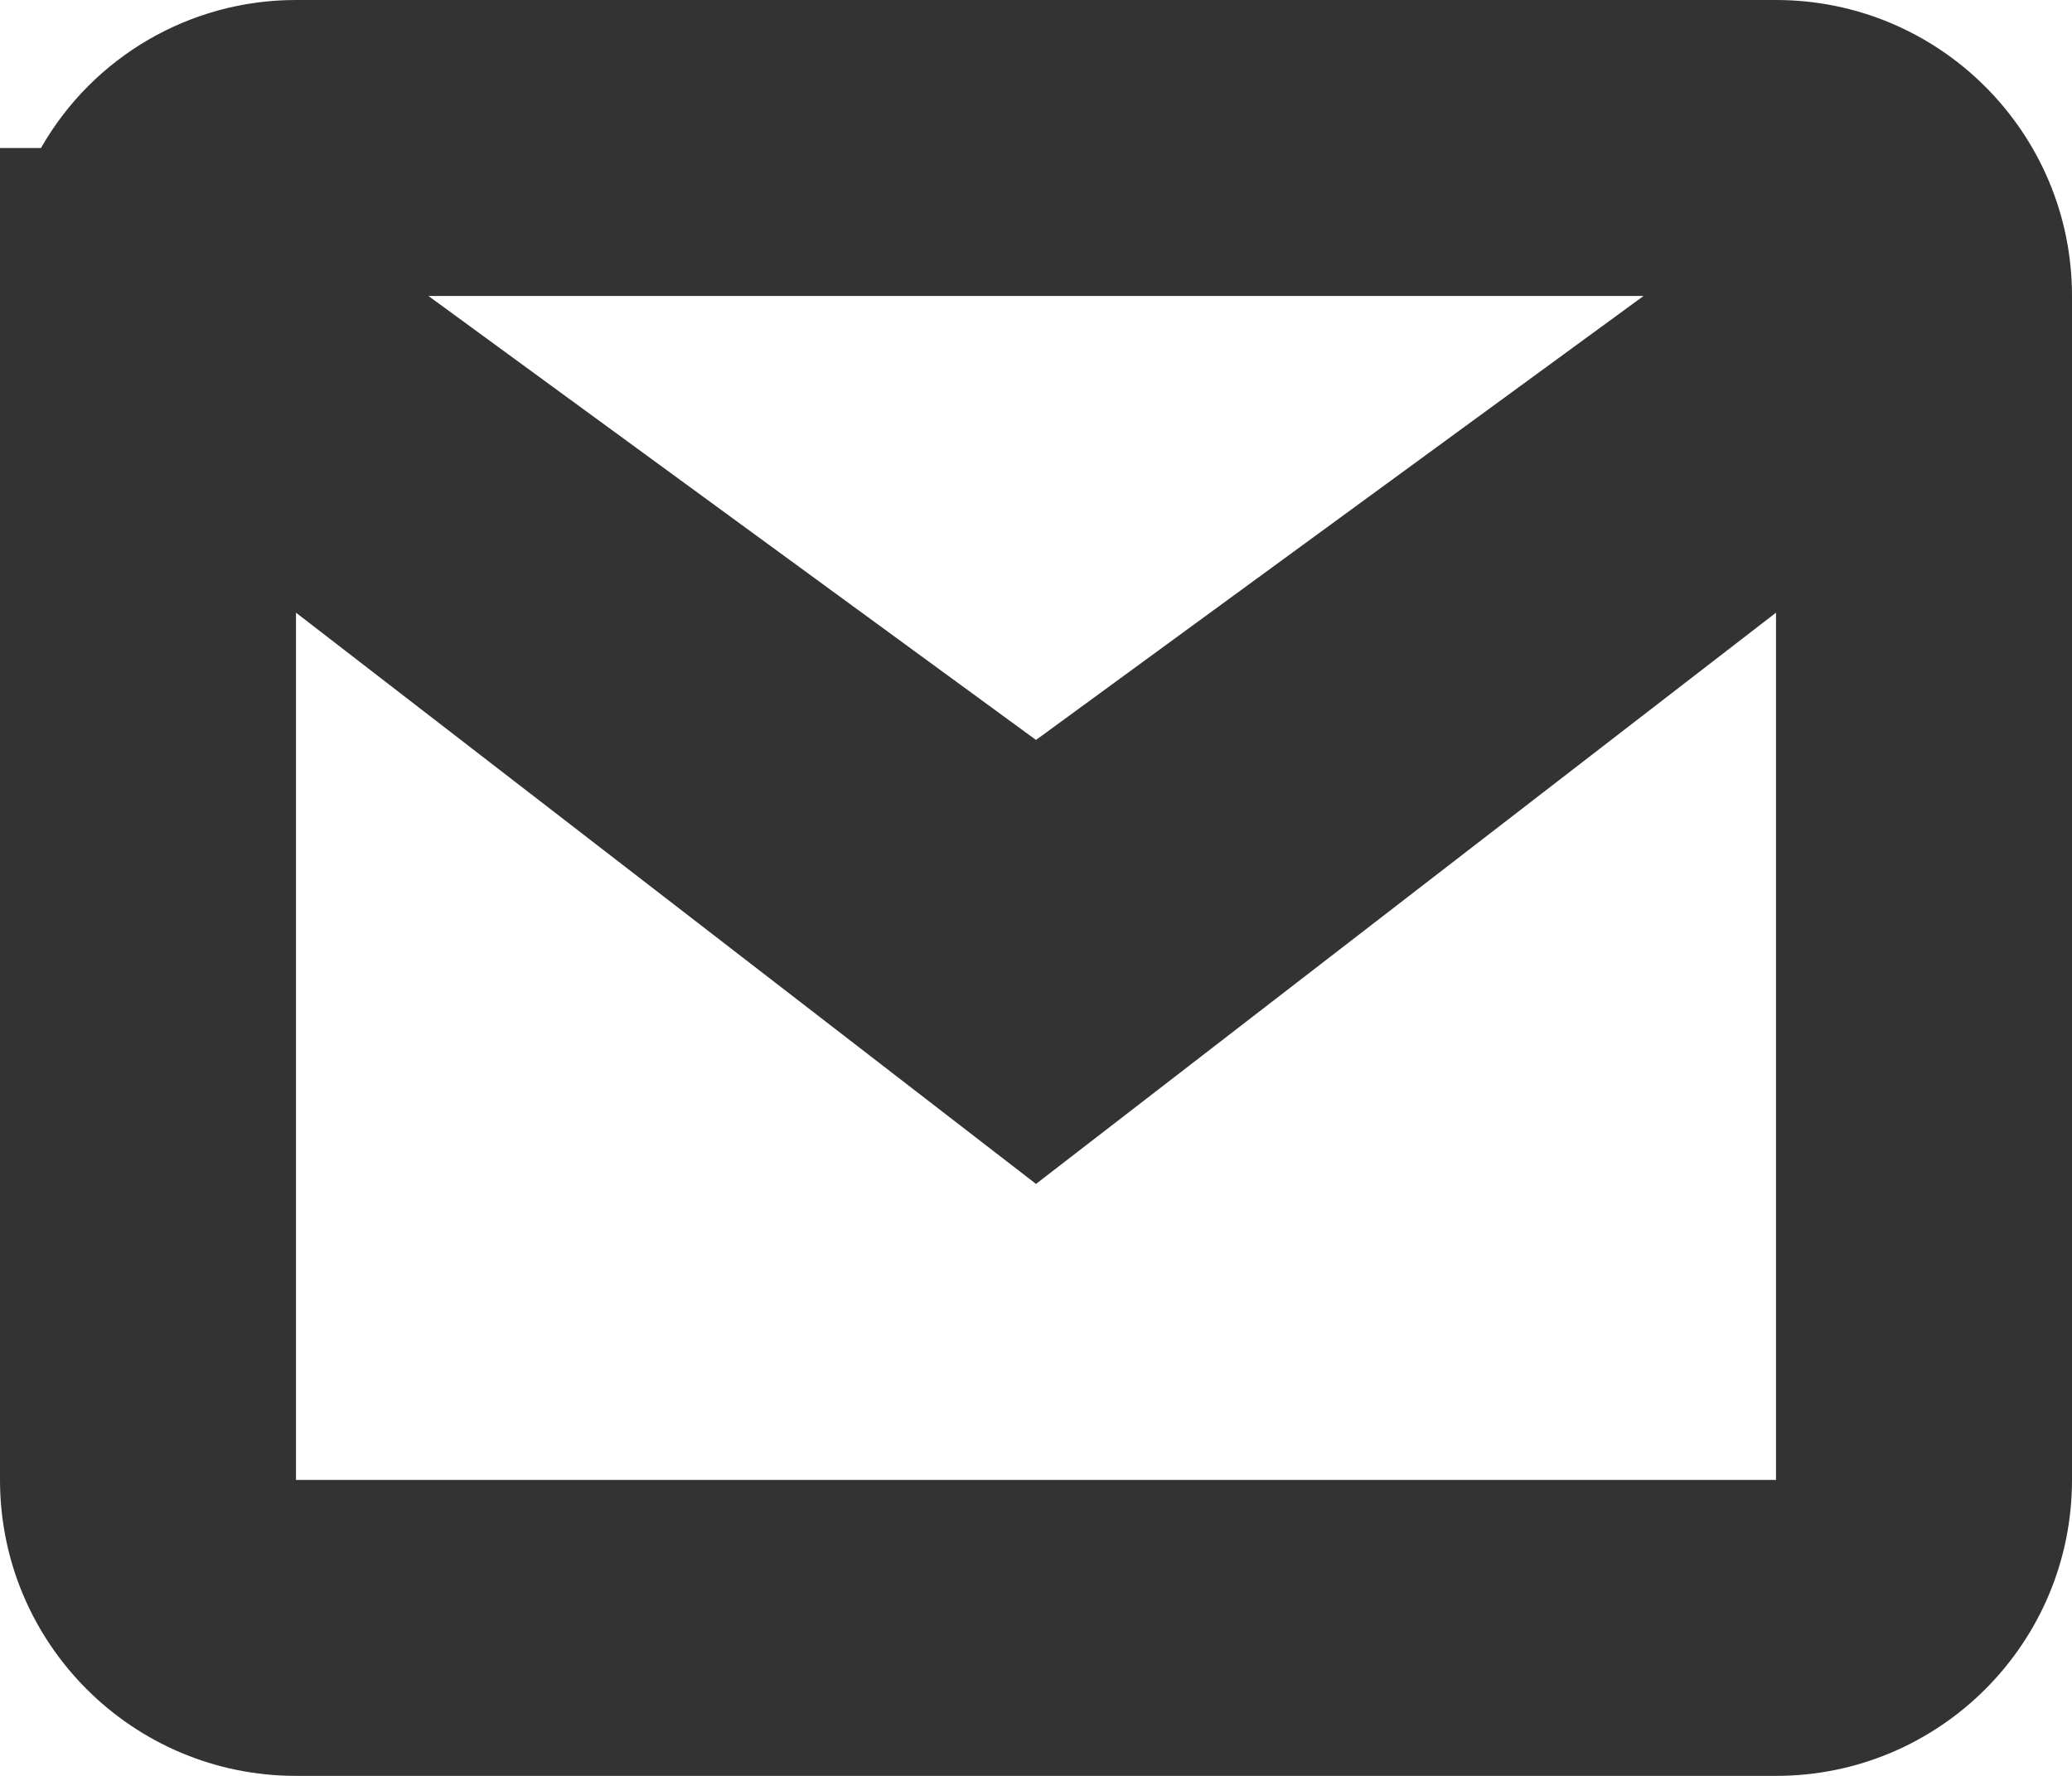
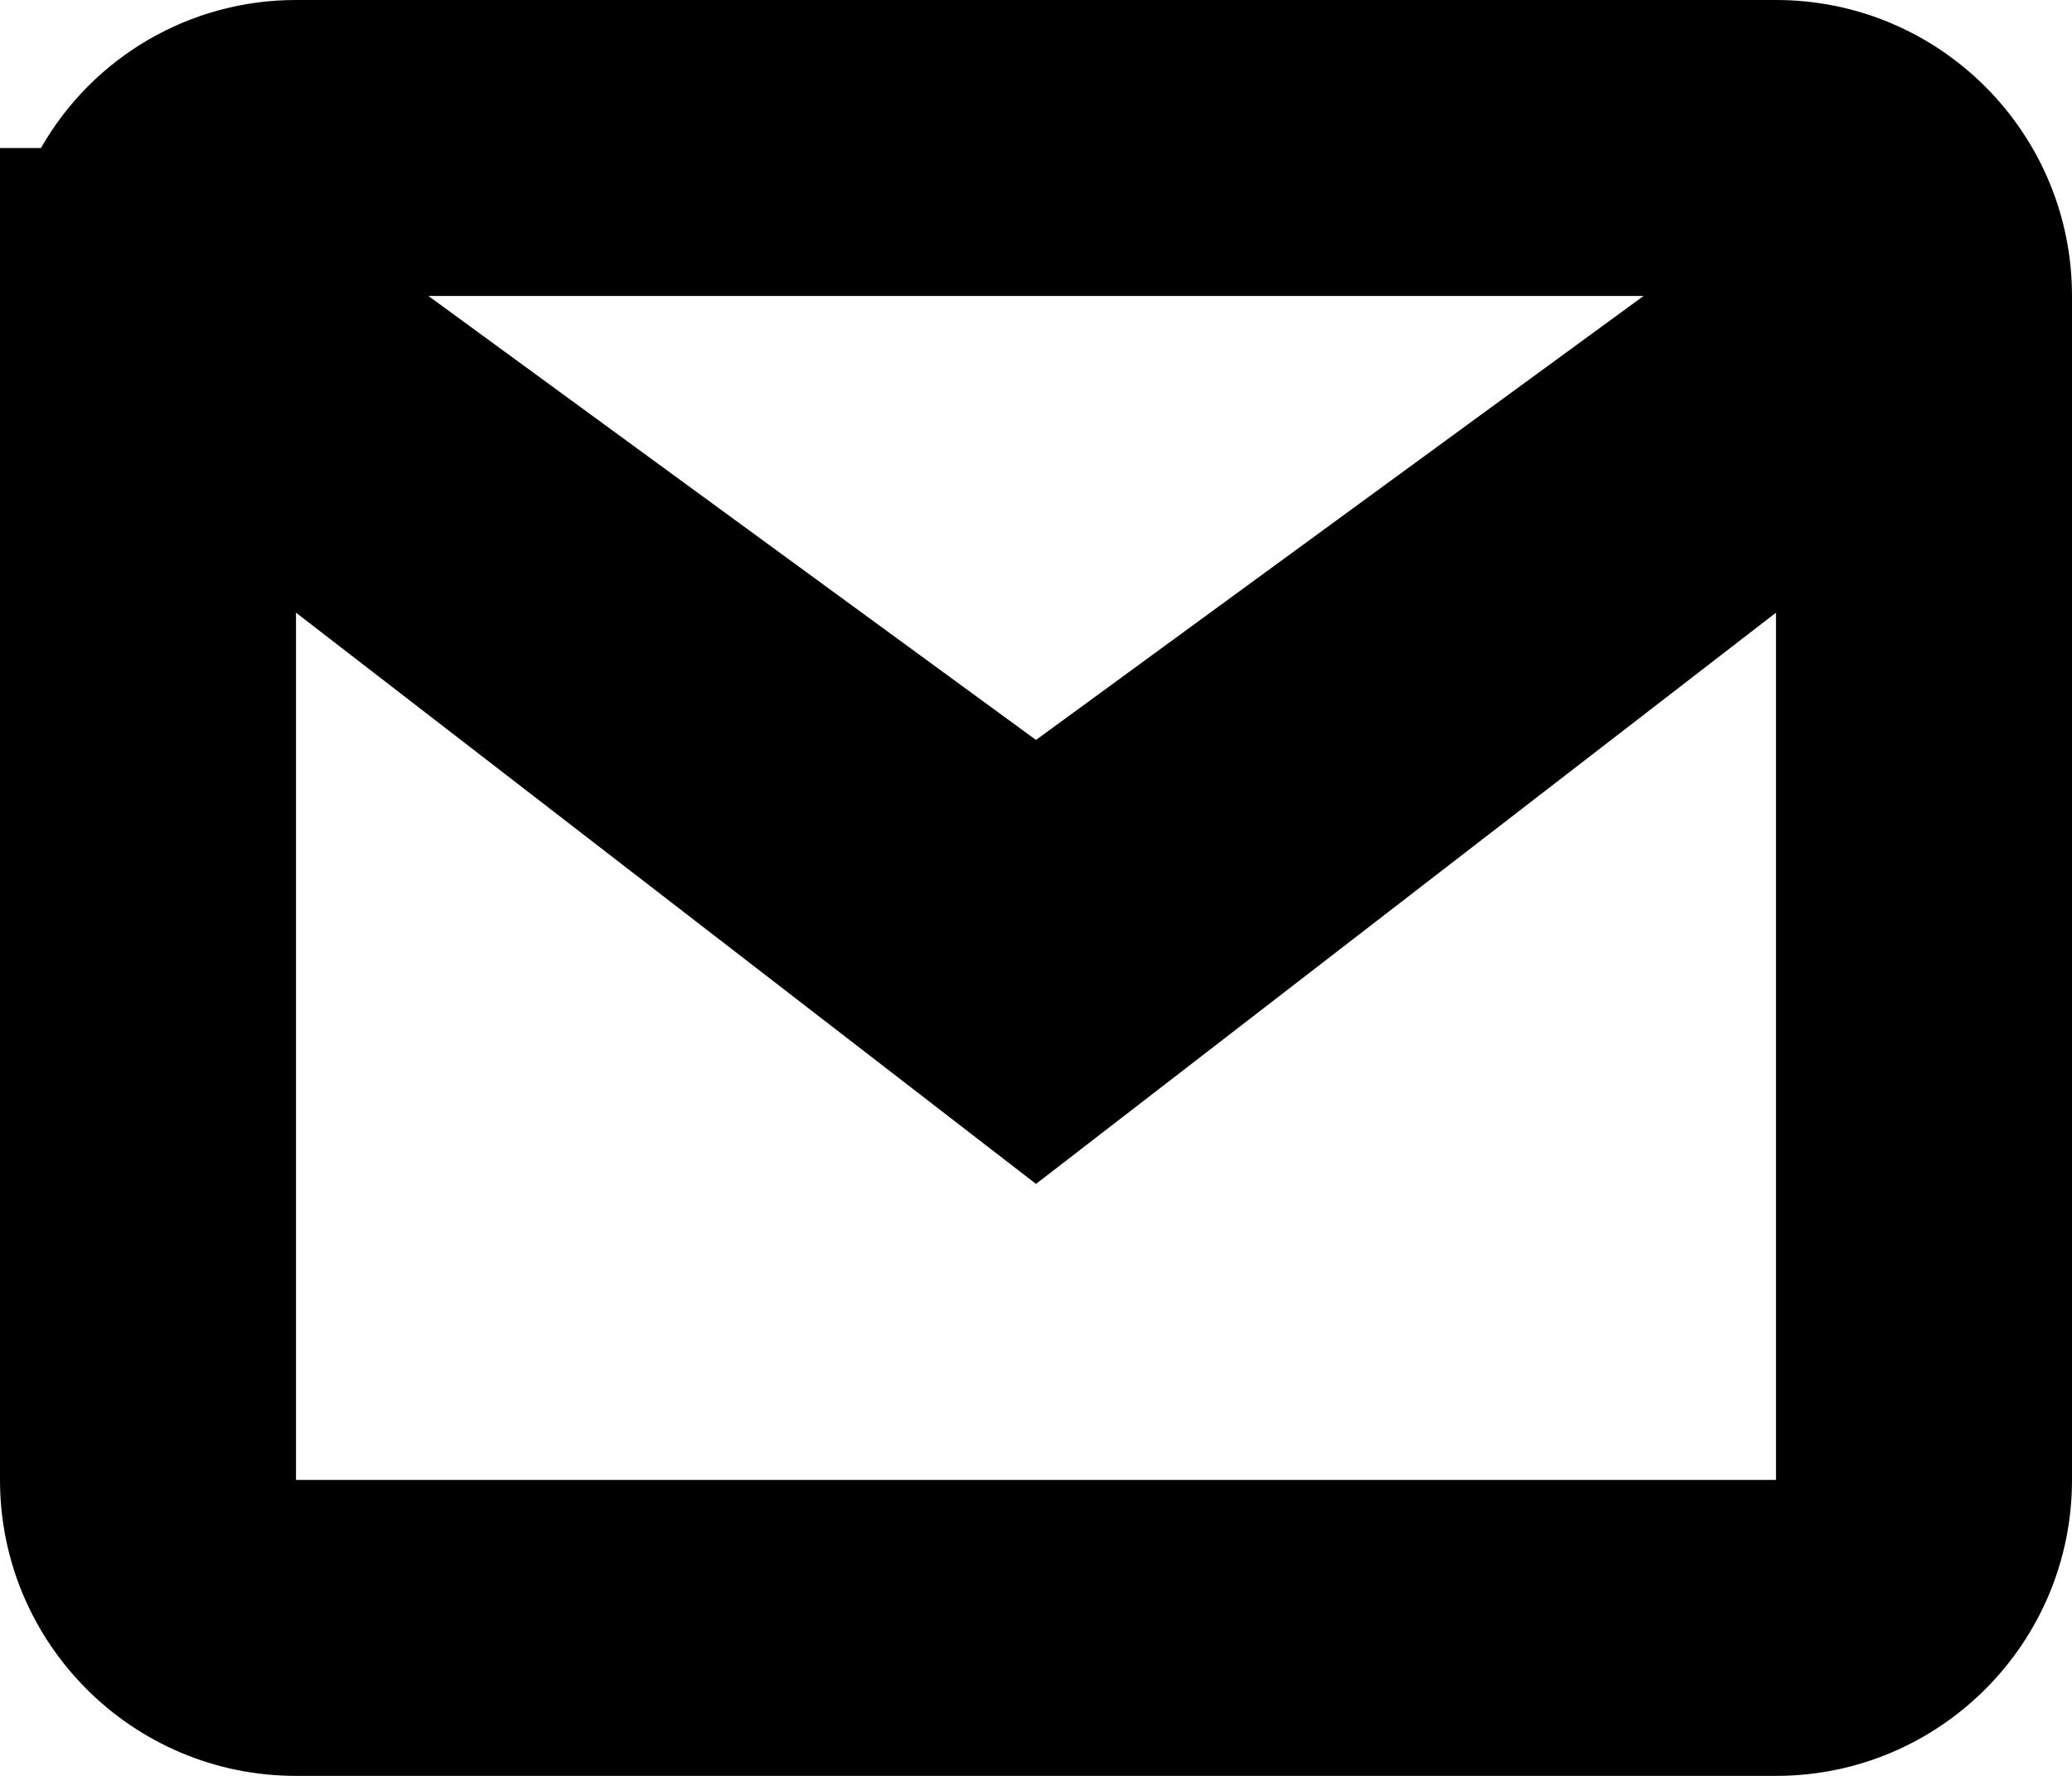
<svg xmlns="http://www.w3.org/2000/svg" id="Mail_footer.svg" width="14" height="12" viewBox="0 0 14 12">
  <defs>
-     <style>
-       .cls-1 {
-         fill: #333;
-         fill-rule: evenodd;
-       }
-     </style>
  </defs>
  <path id="Rectangle_406_copy" data-name="Rectangle 406 copy" class="cls-1" d="M764,5853H754a2,2,0,0,1-2-2v-8h0v-1h0.277a1.981,1.981,0,0,1,1.723-1h10a2,2,0,0,1,2,2v8A2,2,0,0,1,764,5853Zm-9.105-10,4.105,3,4.105-3H754.9Zm9.105,2.14-5,3.86-5-3.86V5851h10v-5.86Z" transform="translate(-752 -5841)" />
</svg>
